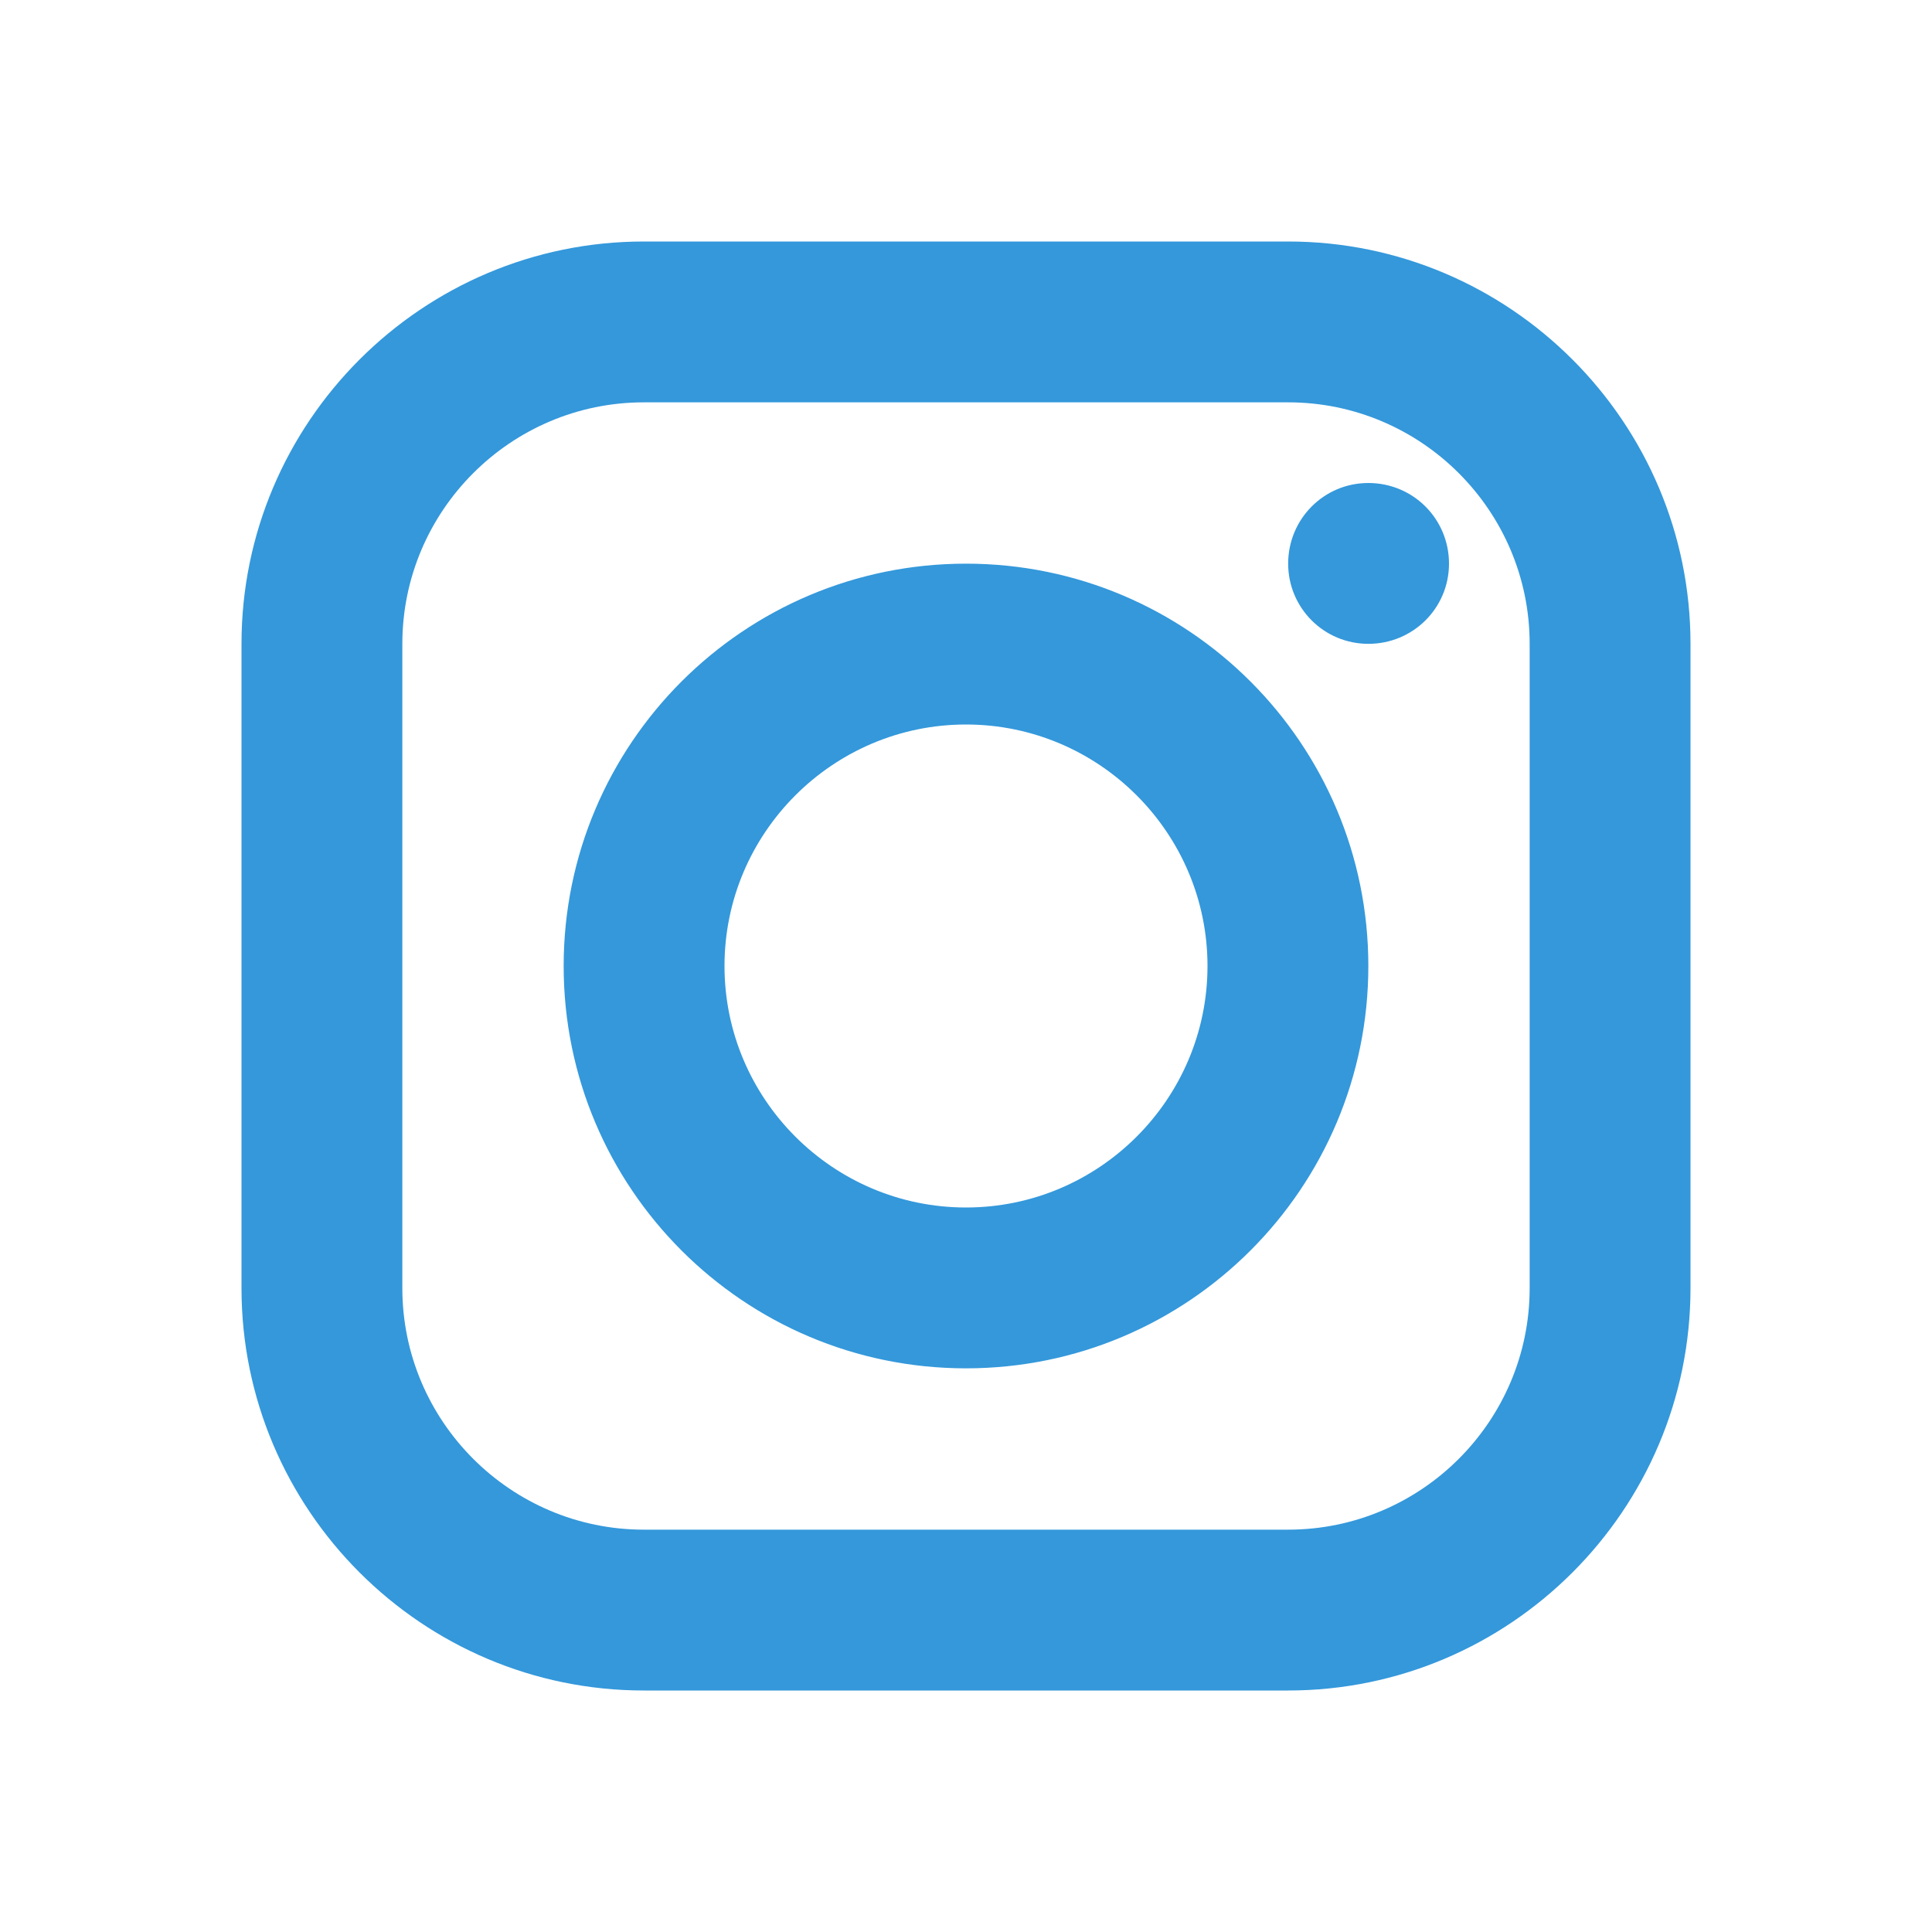
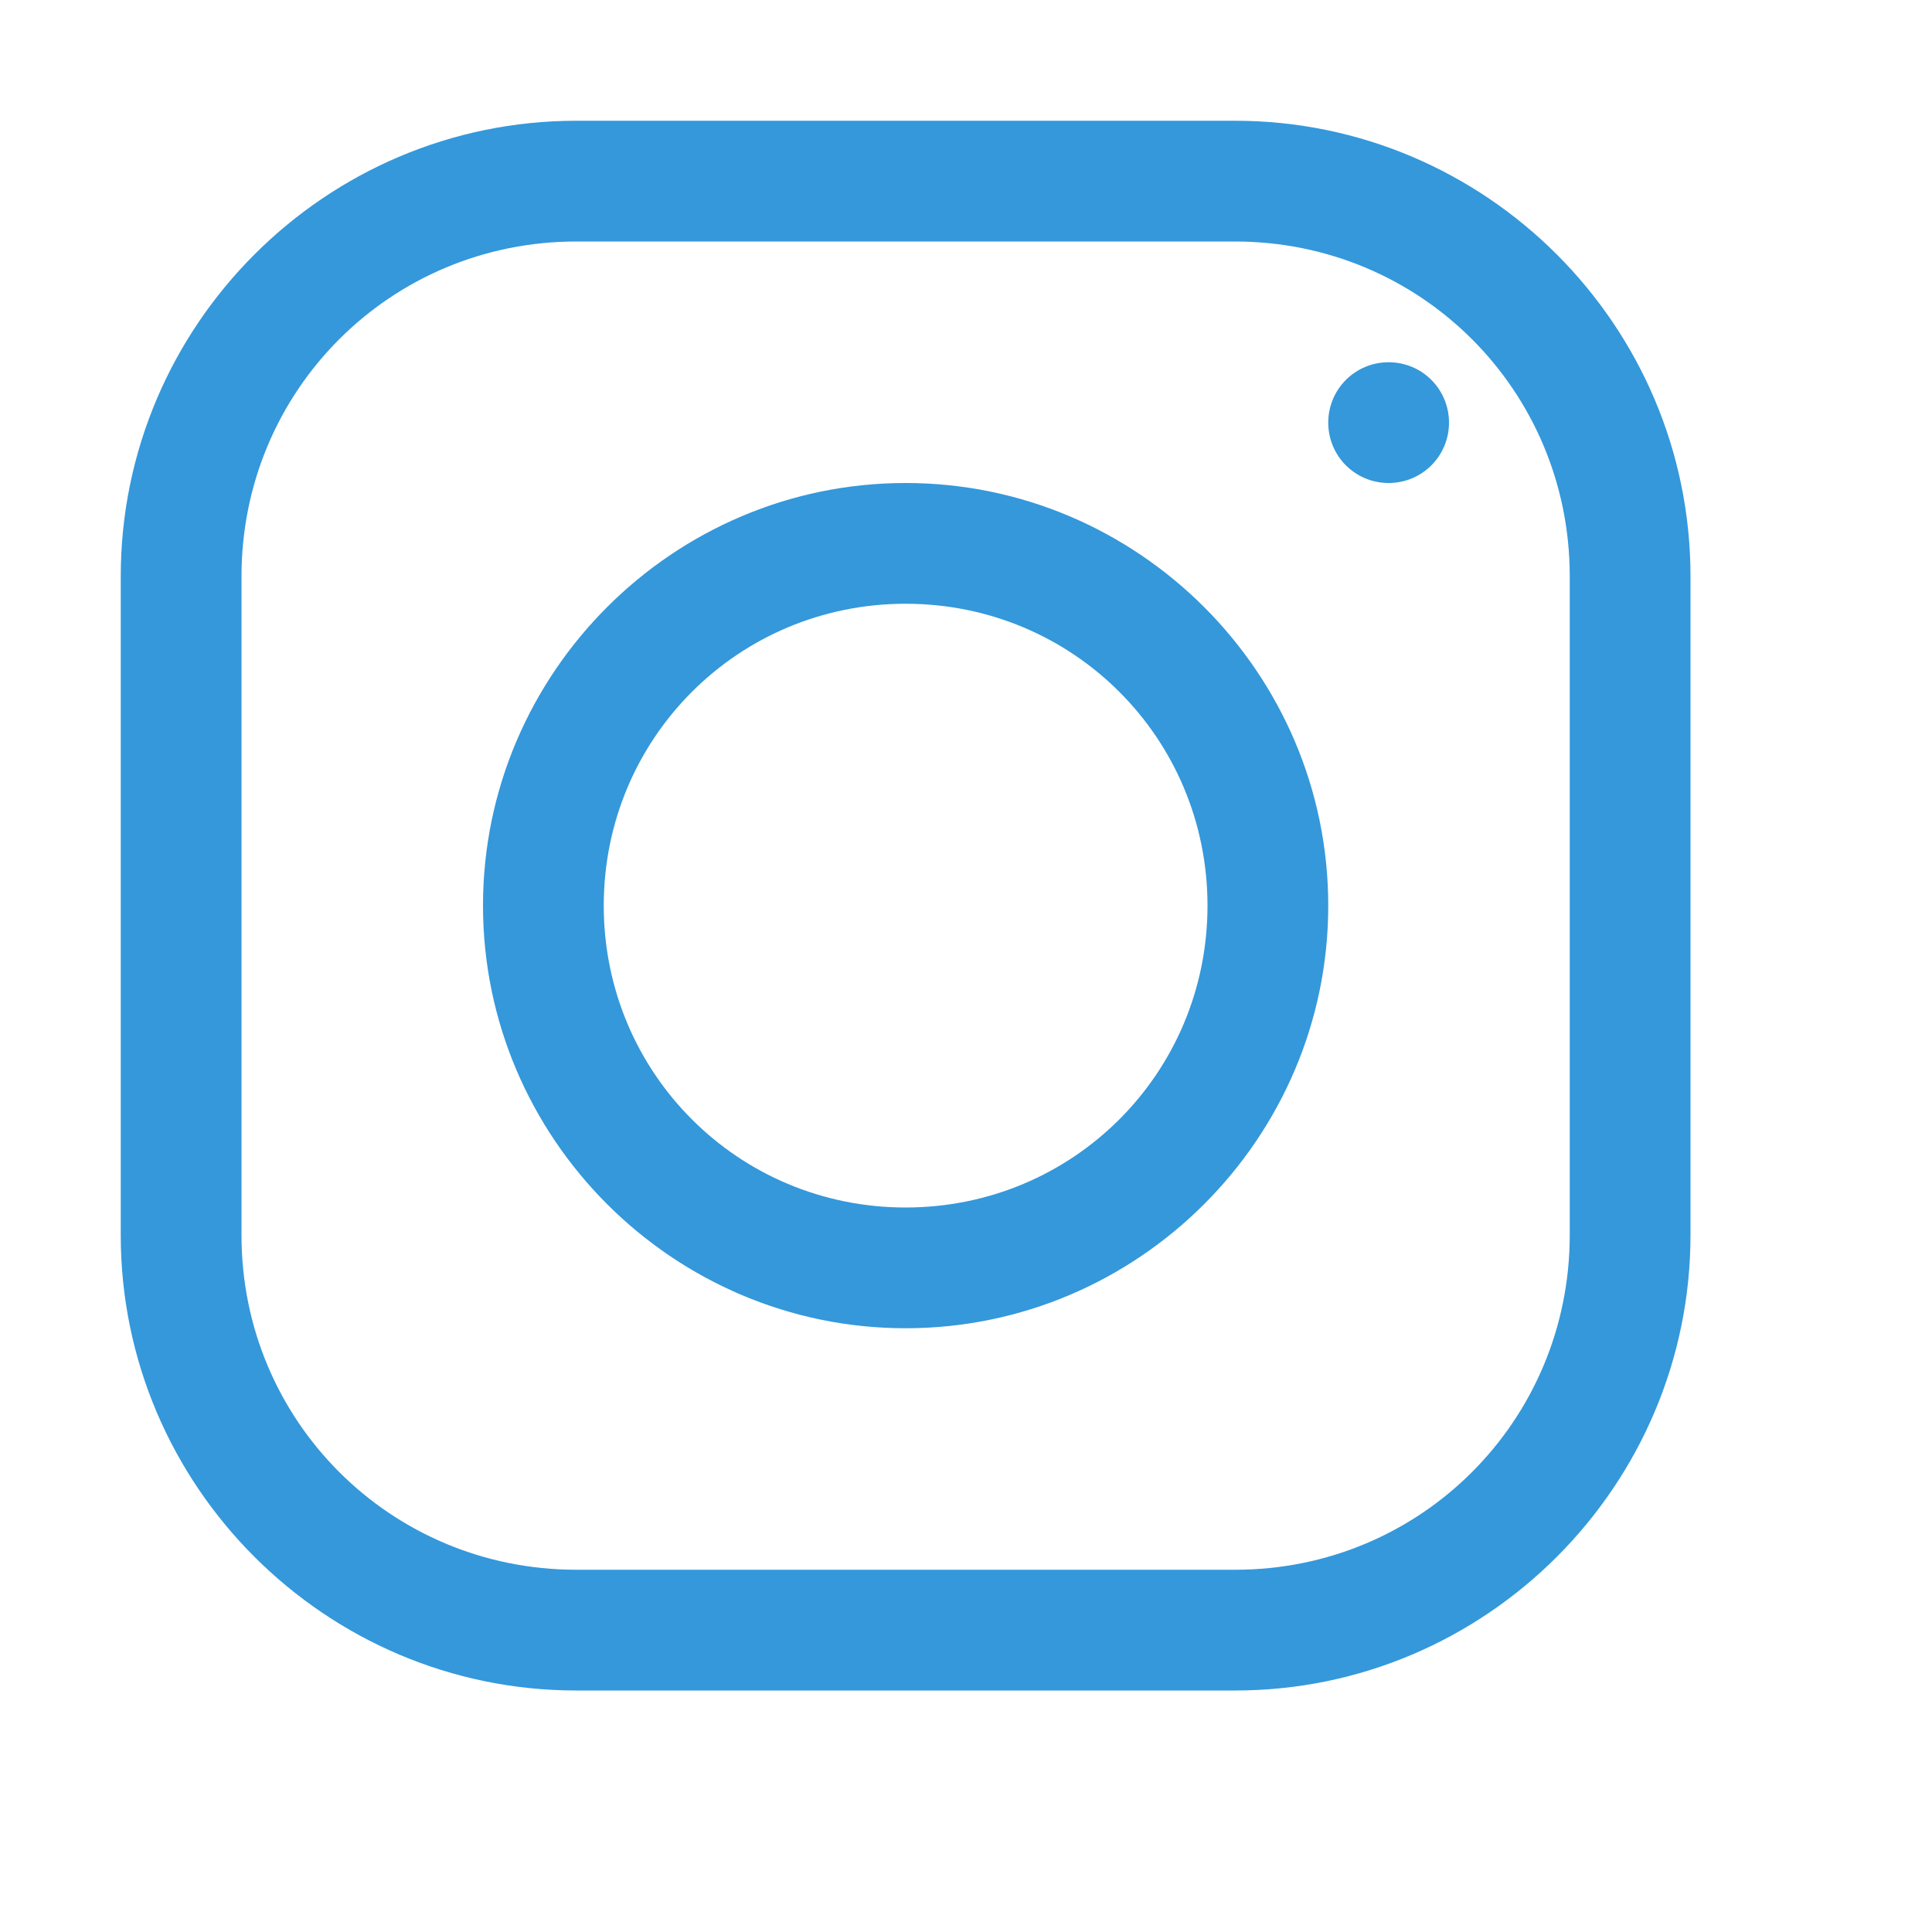
<svg xmlns="http://www.w3.org/2000/svg" viewBox="0 0 16 16" width="16px" height="16px">
-   <g id="surface3663373">
-     <path style=" stroke:none;fill-rule:nonzero;fill:rgb(20.392%,59.608%,85.882%);fill-opacity:1;" d="M 5.332 2 C 3.496 2 2 3.496 2 5.332 L 2 10.668 C 2 12.504 3.496 14 5.332 14 L 10.668 14 C 12.504 14 14 12.504 14 10.668 L 14 5.332 C 14 3.496 12.504 2 10.668 2 Z M 5.332 3.332 L 10.668 3.332 C 11.77 3.332 12.668 4.23 12.668 5.332 L 12.668 10.668 C 12.668 11.77 11.77 12.668 10.668 12.668 L 5.332 12.668 C 4.23 12.668 3.332 11.77 3.332 10.668 L 3.332 5.332 C 3.332 4.23 4.23 3.332 5.332 3.332 Z M 11.332 4 C 10.965 4 10.668 4.297 10.668 4.668 C 10.668 5.035 10.965 5.332 11.332 5.332 C 11.703 5.332 12 5.035 12 4.668 C 12 4.297 11.703 4 11.332 4 Z M 8 4.668 C 6.16 4.668 4.668 6.16 4.668 8 C 4.668 9.84 6.16 11.332 8 11.332 C 9.84 11.332 11.332 9.84 11.332 8 C 11.332 6.16 9.84 4.668 8 4.668 Z M 8 6 C 9.102 6 10 6.898 10 8 C 10 9.102 9.102 10 8 10 C 6.898 10 6 9.102 6 8 C 6 6.898 6.898 6 8 6 Z M 8 6 " />
+   <g id="surface4288742">
+     <path style=" stroke:none;fill-rule:nonzero;fill:rgb(20.392%,59.608%,85.882%);fill-opacity:1;" d="M 4.773 1 C 2.695 1 1 2.695 1 4.773 L 1 10.23 C 1 12.305 2.695 14 4.773 14 L 10.23 14 C 12.305 14 14 12.305 14 10.227 L 14 4.773 C 14 2.695 12.305 1 10.227 1 Z M 4.773 2 L 10.227 2 C 11.766 2 13 3.234 13 4.773 L 13 10.227 C 13 11.766 11.766 13 10.23 13 L 4.773 13 C 3.234 13 2 11.766 2 10.23 L 2 4.773 C 2 3.234 3.234 2 4.773 2 Z M 11.5 3 C 11.223 3 11 3.223 11 3.5 C 11 3.777 11.223 4 11.5 4 C 11.777 4 12 3.777 12 3.5 C 12 3.223 11.777 3 11.5 3 Z M 7.5 4 C 5.574 4 4 5.574 4 7.5 C 4 9.426 5.574 11 7.5 11 C 9.426 11 11 9.426 11 7.5 C 11 5.574 9.426 4 7.5 4 Z M 7.5 5 C 8.887 5 10 6.113 10 7.5 C 10 8.887 8.887 10 7.5 10 C 6.113 10 5 8.887 5 7.5 C 5 6.113 6.113 5 7.5 5 Z M 7.5 5 " />
  </g>
</svg>
